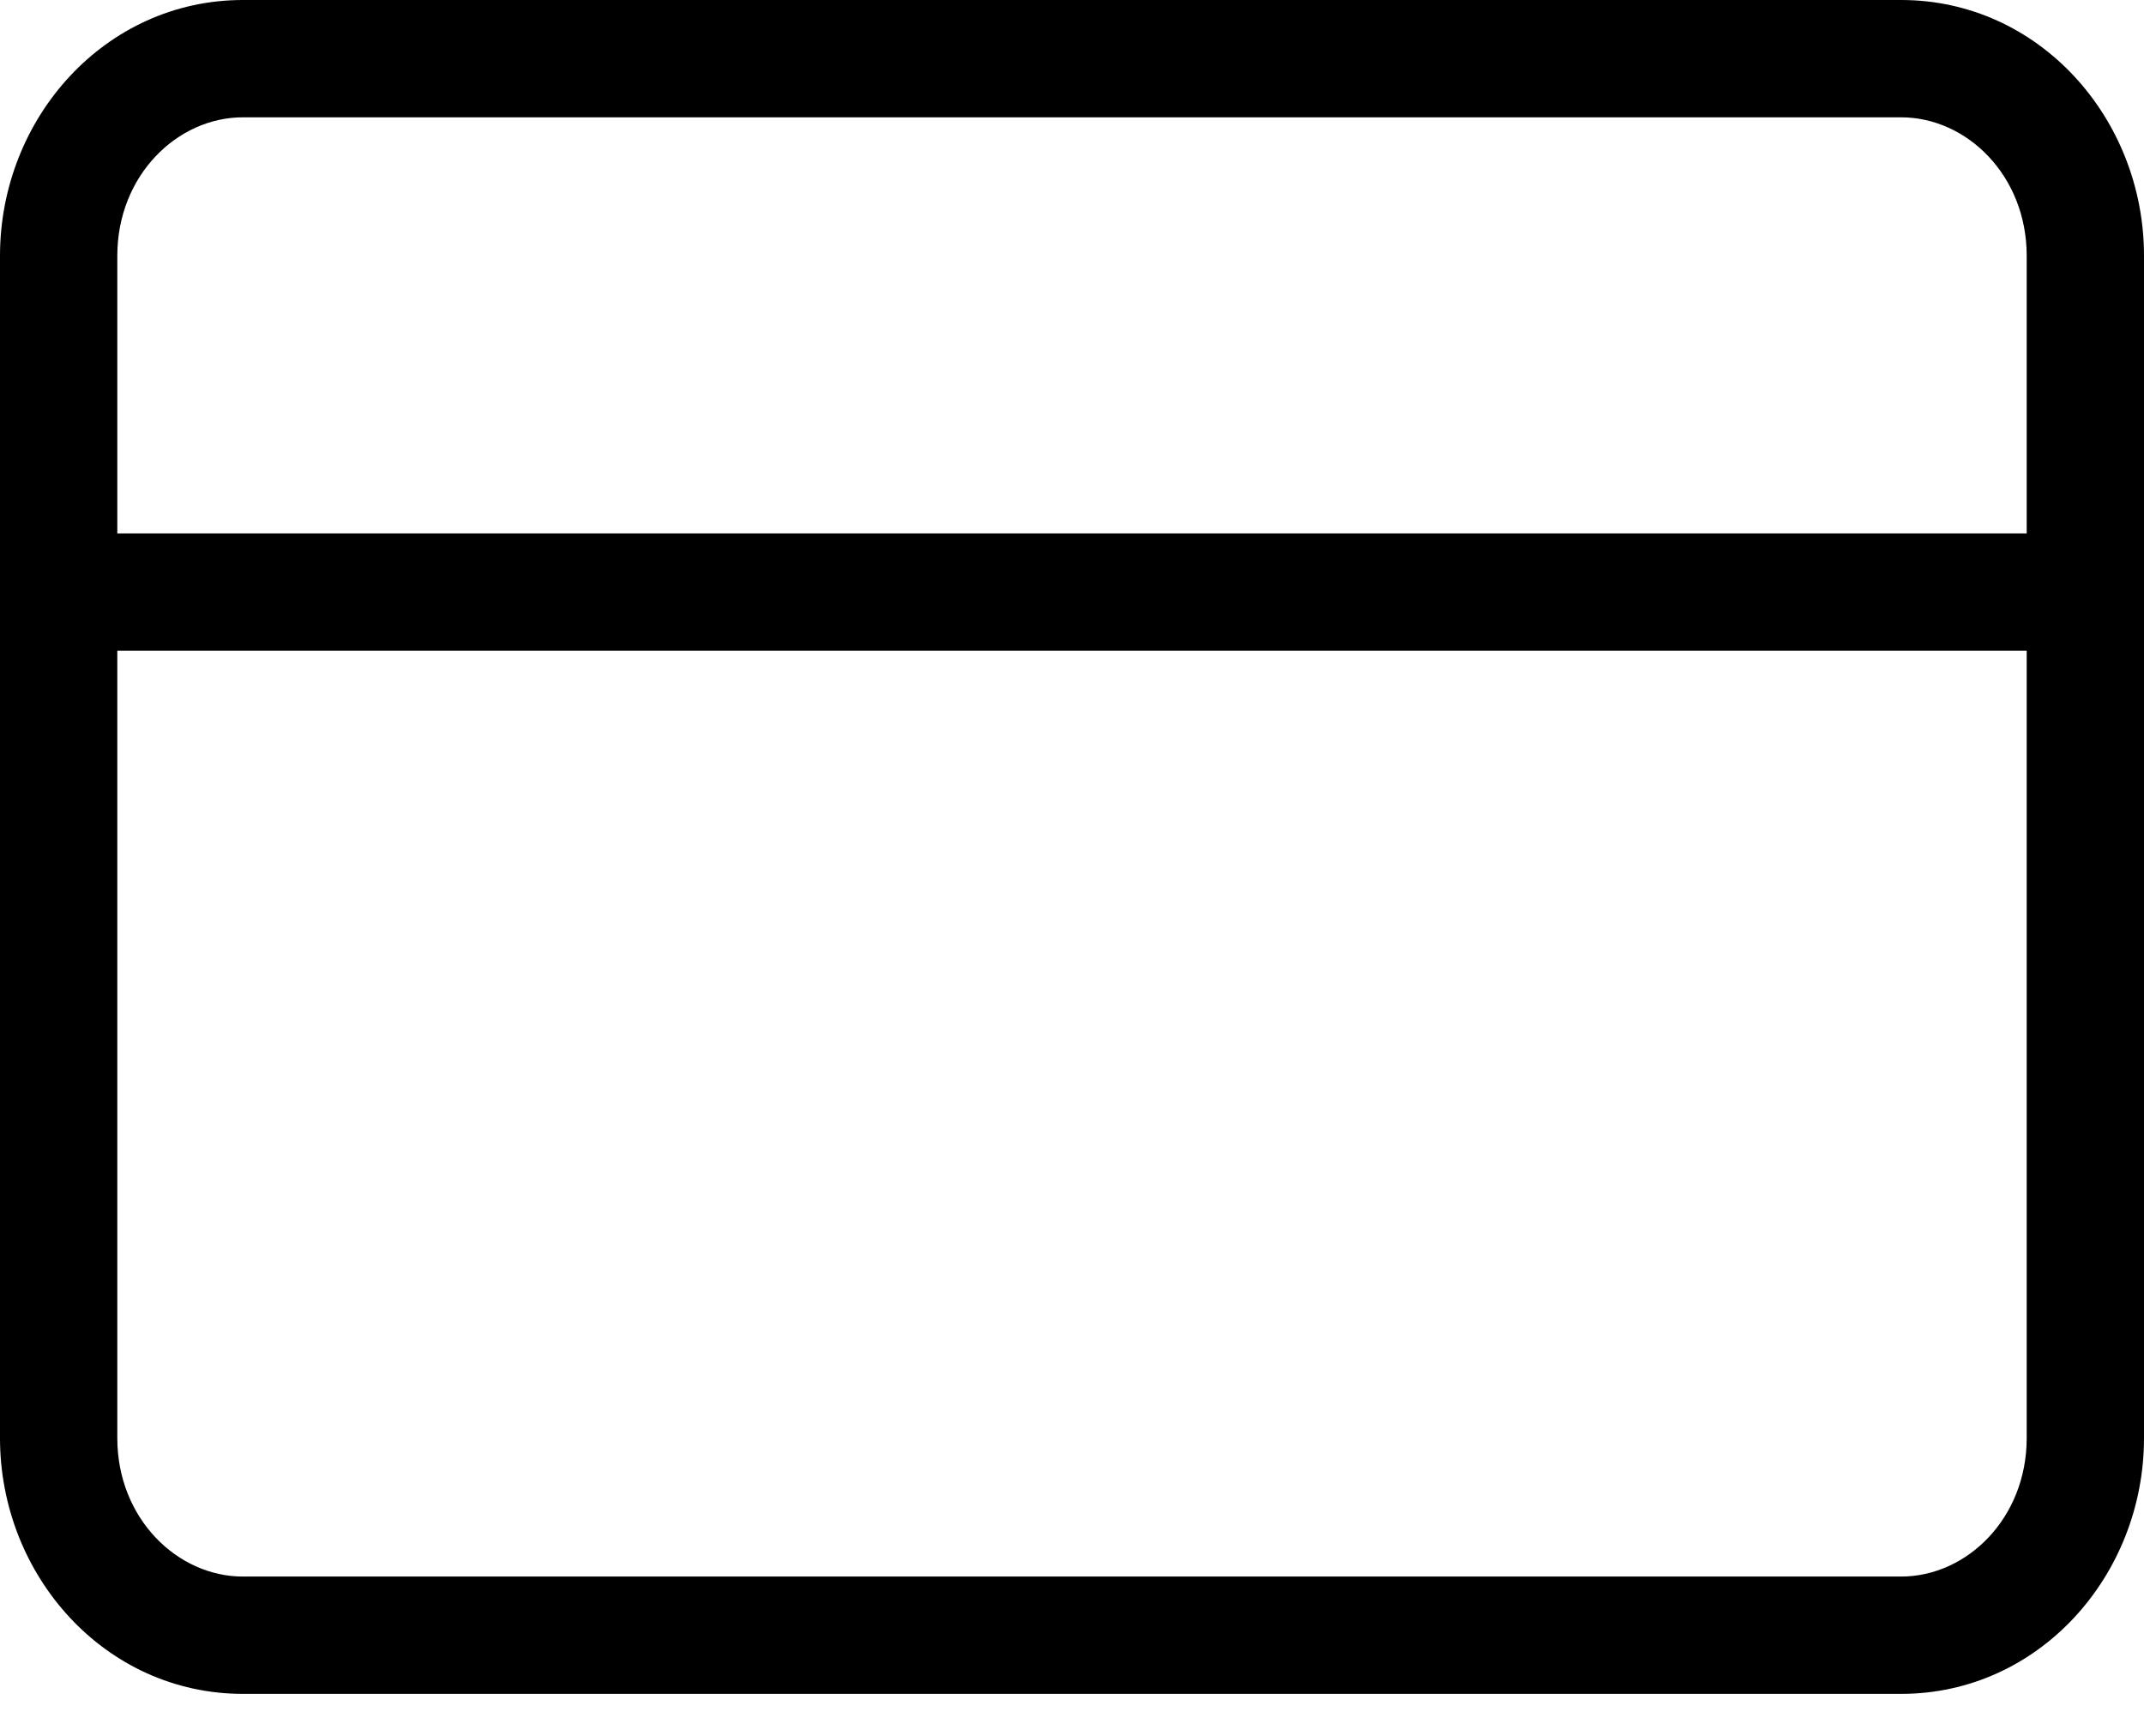
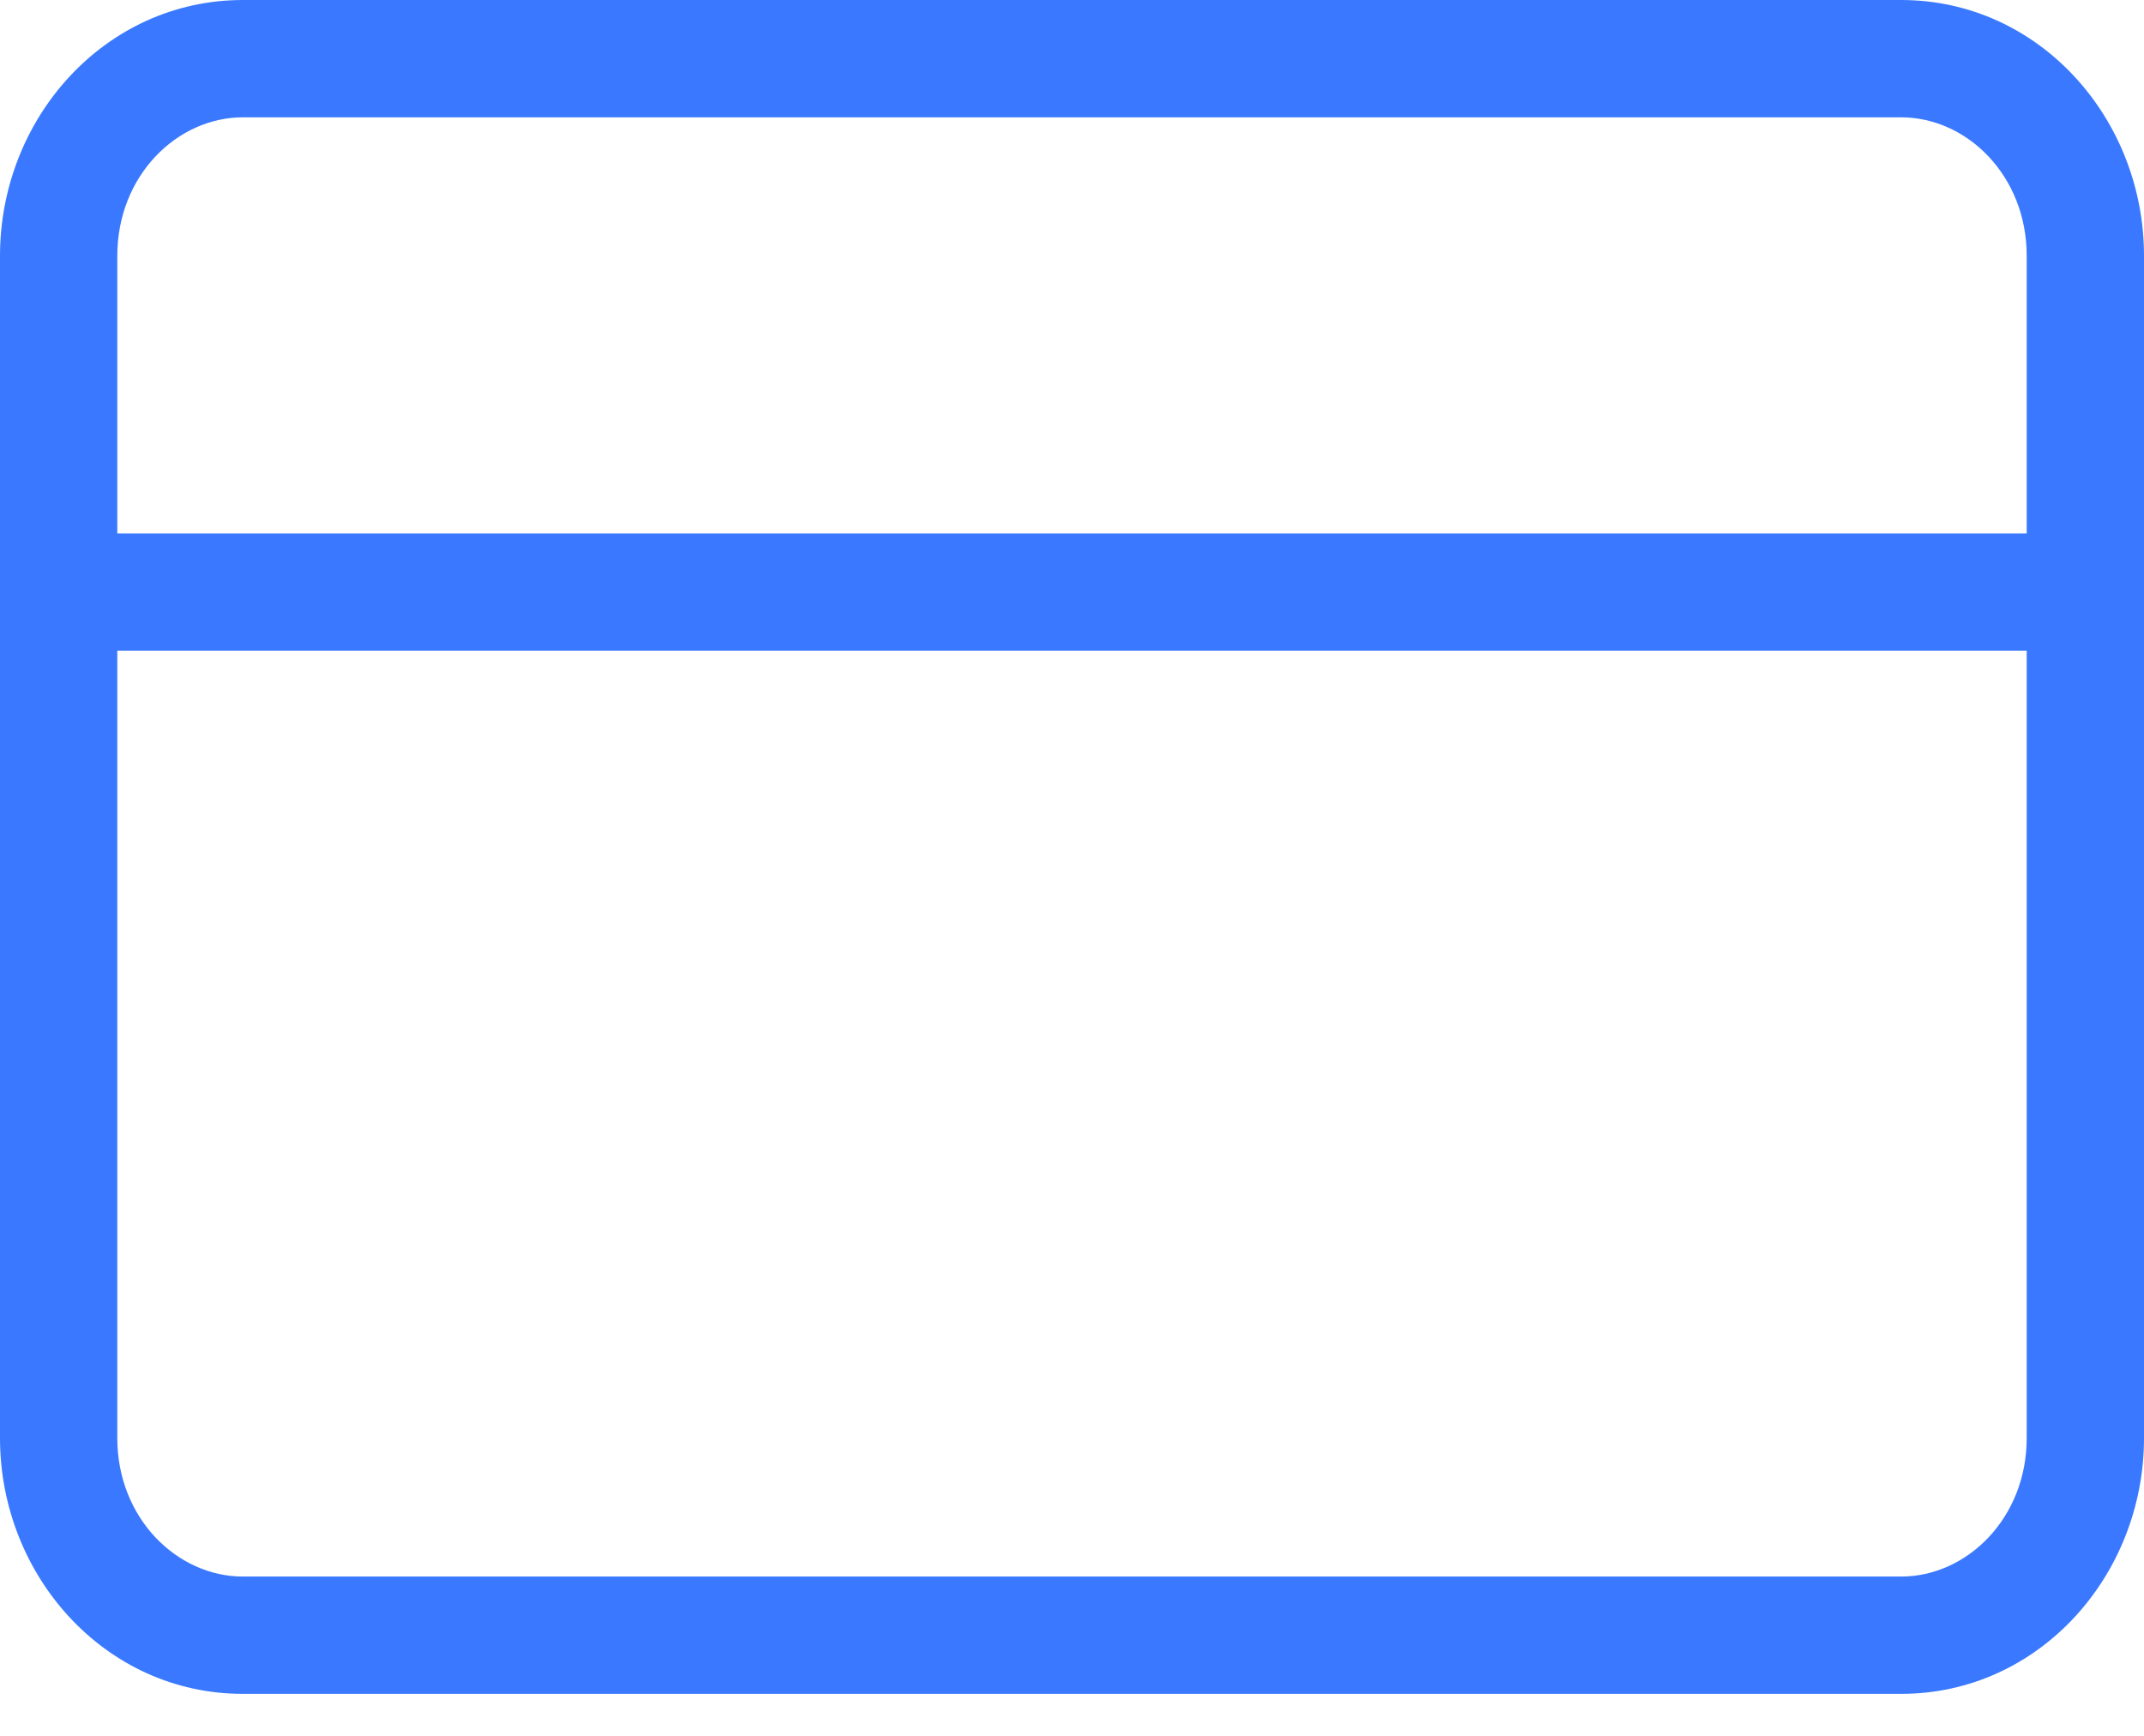
<svg xmlns="http://www.w3.org/2000/svg" width="21" height="17" viewBox="0 0 21 17" fill="none">
-   <path fill-rule="evenodd" clip-rule="evenodd" d="M1.149 2.505C1.149 1.719 1.736 1.149 2.379 1.149H18.621C19.264 1.149 19.851 1.719 19.851 2.505V5.224H1.149V2.505ZM0 5.799V2.505C0 1.158 1.029 0 2.379 0H18.621C19.971 0 21 1.158 21 2.505V5.799V14.084C21 15.43 19.971 16.589 18.621 16.589H2.379C1.029 16.589 0 15.43 0 14.084V5.799ZM19.851 6.373V14.084C19.851 14.87 19.264 15.44 18.621 15.44H2.379C1.736 15.44 1.149 14.87 1.149 14.084V6.373H19.851Z" fill="black" />
+   <path fill-rule="evenodd" clip-rule="evenodd" d="M1.149 2.505C1.149 1.719 1.736 1.149 2.379 1.149H18.621C19.264 1.149 19.851 1.719 19.851 2.505V5.224H1.149V2.505ZM0 5.799V2.505C0 1.158 1.029 0 2.379 0H18.621C19.971 0 21 1.158 21 2.505V5.799V14.084C21 15.43 19.971 16.589 18.621 16.589H2.379C1.029 16.589 0 15.43 0 14.084V5.799ZM19.851 6.373V14.084C19.851 14.87 19.264 15.44 18.621 15.44H2.379C1.736 15.44 1.149 14.87 1.149 14.084V6.373H19.851Z" fill="#3A79FF" />
</svg>
